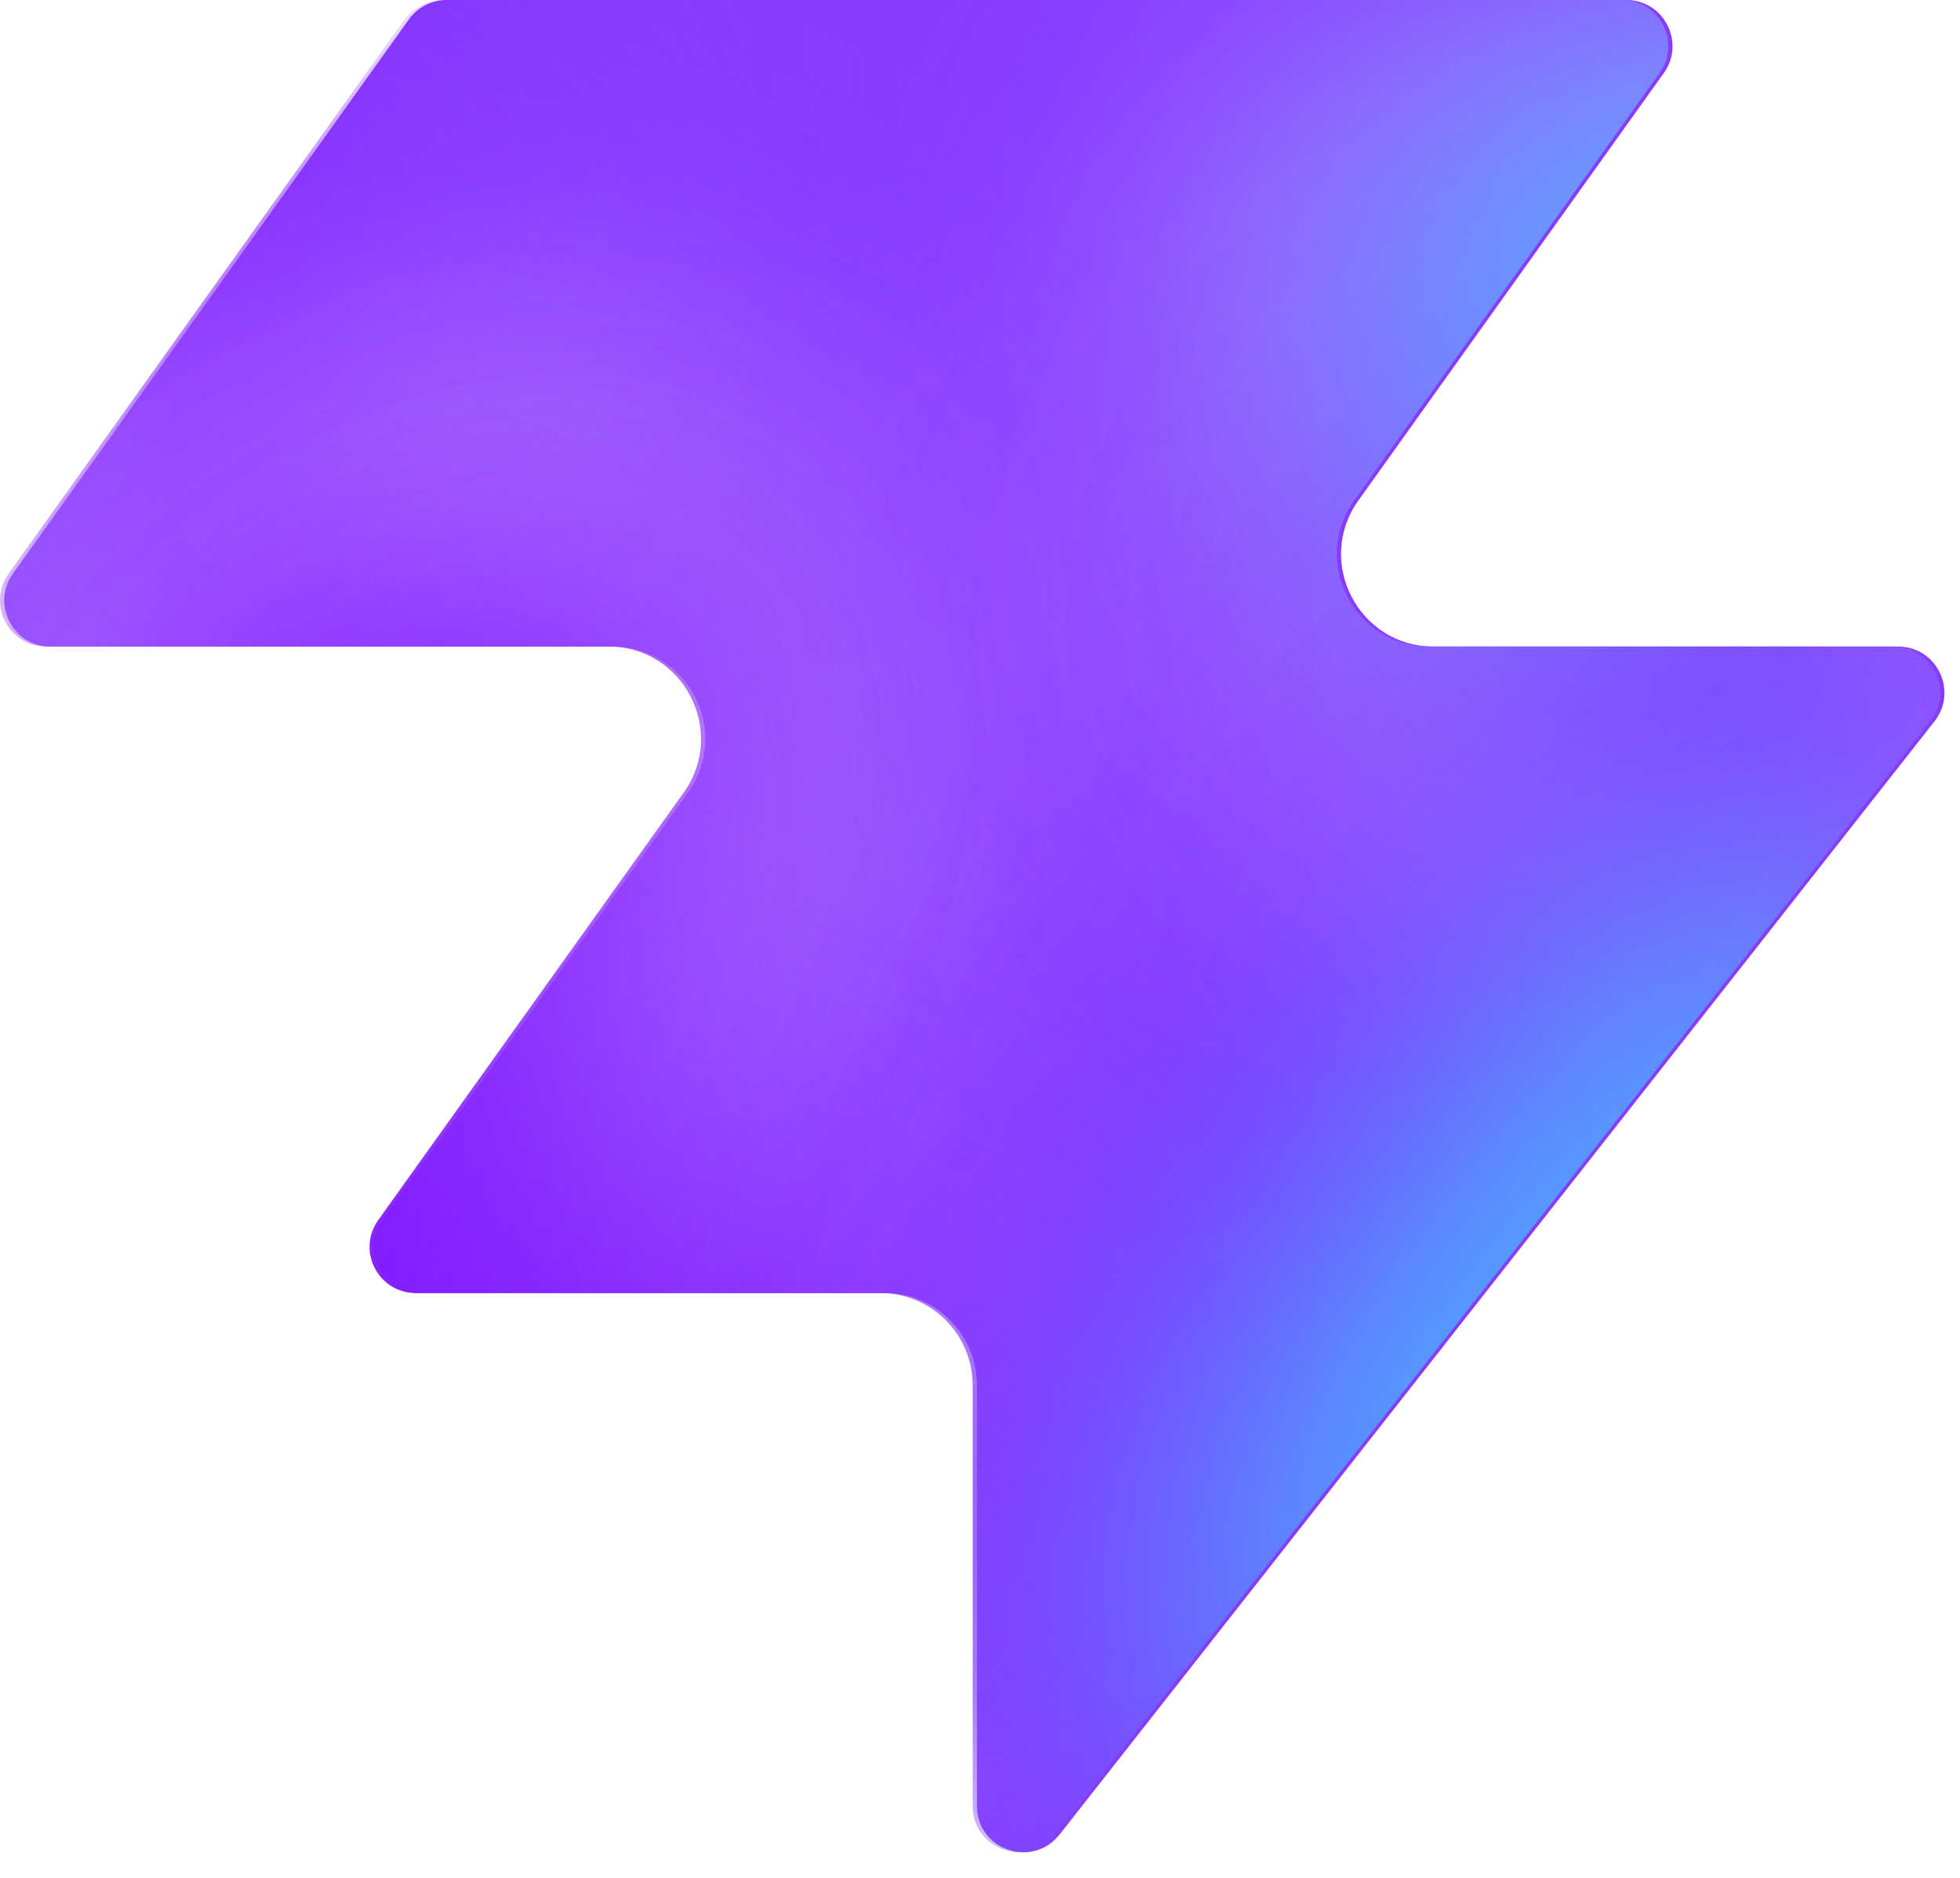
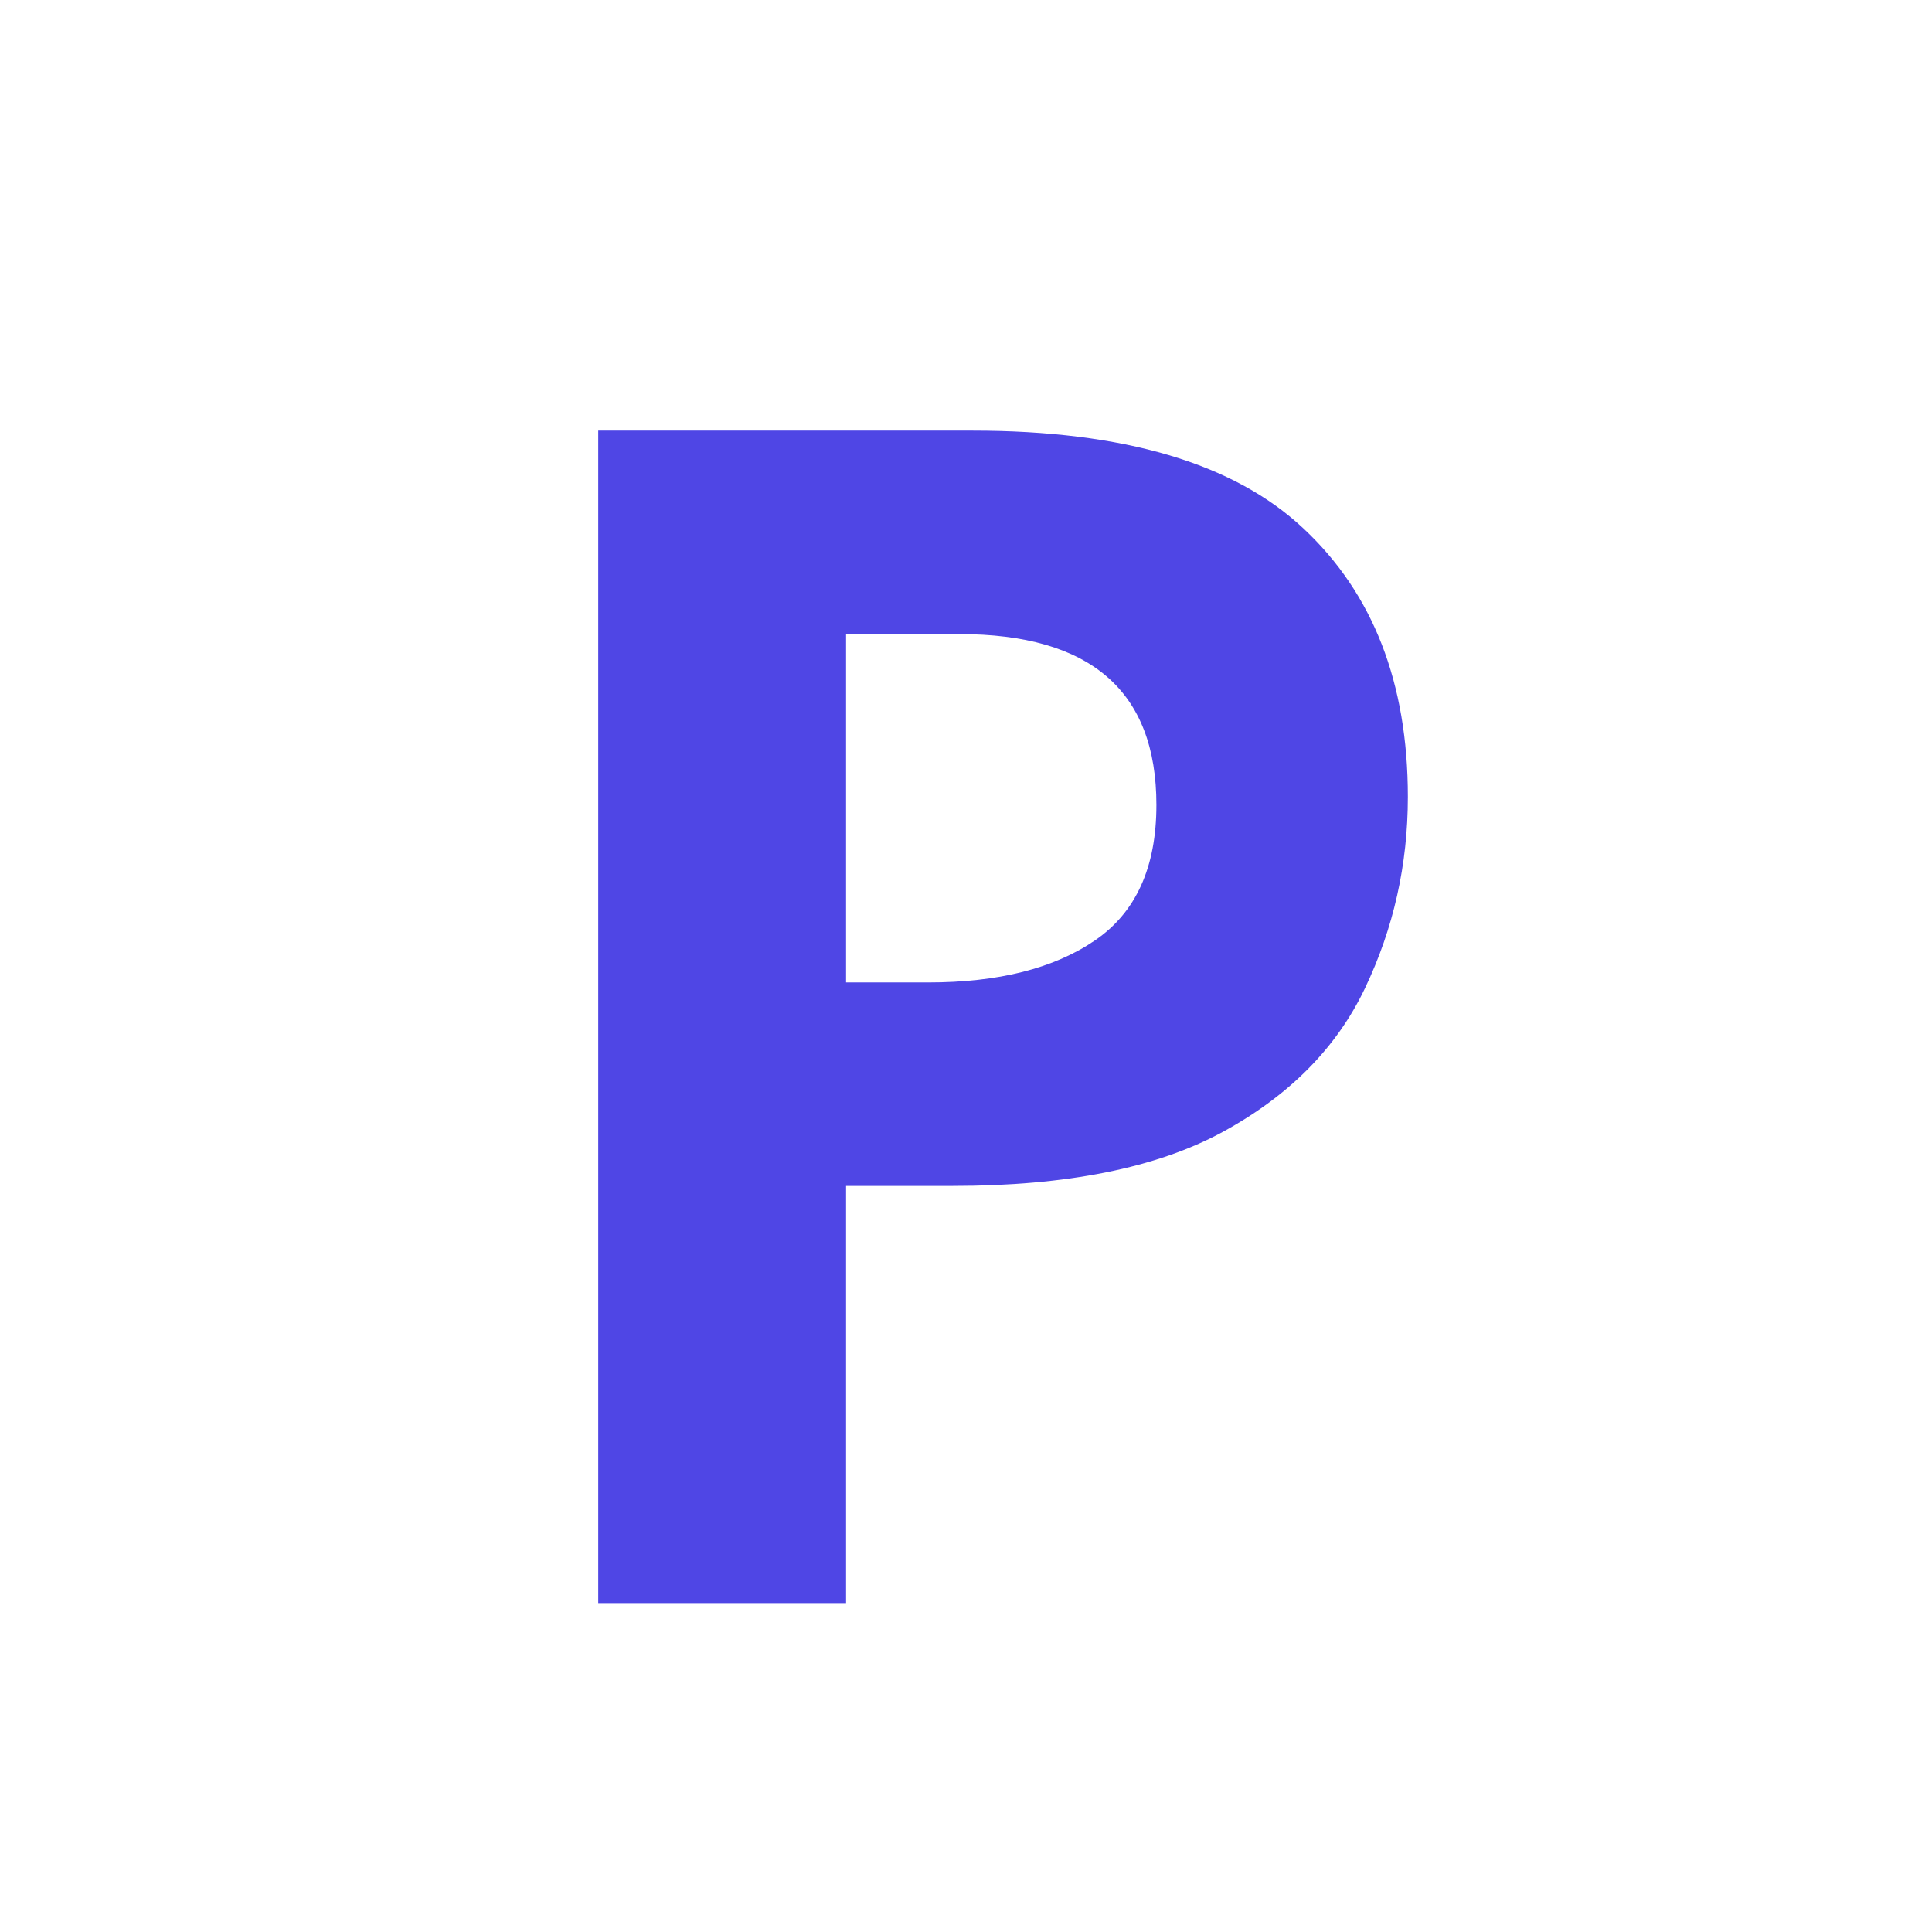
- <svg xmlns="http://www.w3.org/2000/svg" width="48" height="46" fill="none" viewBox="0 0 48 46">
-   <path fill="#863bff" d="M25.946 44.938c-.664.845-2.021.375-2.021-.698V33.937a2.26 2.26 0 0 0-2.262-2.262H10.287c-.92 0-1.456-1.04-.92-1.788l7.48-10.471c1.07-1.497 0-3.578-1.842-3.578H1.237c-.92 0-1.456-1.04-.92-1.788L10.013.474c.214-.297.556-.474.92-.474h28.894c.92 0 1.456 1.04.92 1.788l-7.48 10.471c-1.07 1.498 0 3.579 1.842 3.579h11.377c.943 0 1.473 1.088.89 1.83L25.947 44.94z" style="fill:#863bff;fill:color(display-p3 .525 .23 1);fill-opacity:1" />
-   <mask id="a" width="48" height="46" x="0" y="0" maskUnits="userSpaceOnUse" style="mask-type:alpha">
-     <path fill="#000" d="M25.842 44.938c-.664.844-2.021.375-2.021-.698V33.937a2.26 2.26 0 0 0-2.262-2.262H10.183c-.92 0-1.456-1.04-.92-1.788l7.48-10.471c1.07-1.498 0-3.579-1.842-3.579H1.133c-.92 0-1.456-1.04-.92-1.787L9.91.473c.214-.297.556-.474.92-.474h28.894c.92 0 1.456 1.04.92 1.788l-7.48 10.471c-1.07 1.498 0 3.578 1.842 3.578h11.377c.943 0 1.473 1.088.89 1.832L25.843 44.94z" style="fill:#000;fill-opacity:1" />
-   </mask>
-   <g mask="url(#a)">
-     <g filter="url(#b)">
-       <ellipse cx="5.508" cy="14.704" fill="#ede6ff" rx="5.508" ry="14.704" style="fill:#ede6ff;fill:color(display-p3 .927 .903 1);fill-opacity:1" transform="matrix(.00324 1 1 -.00324 -4.47 31.516)" />
-     </g>
-     <g filter="url(#c)">
-       <ellipse cx="10.399" cy="29.851" fill="#ede6ff" rx="10.399" ry="29.851" style="fill:#ede6ff;fill:color(display-p3 .927 .903 1);fill-opacity:1" transform="matrix(.00324 1 1 -.00324 -39.328 7.883)" />
-     </g>
-     <g filter="url(#d)">
-       <ellipse cx="5.508" cy="30.487" fill="#7e14ff" rx="5.508" ry="30.487" style="fill:#7e14ff;fill:color(display-p3 .492 .077 1);fill-opacity:1" transform="rotate(89.814 -25.913 -14.639)scale(1 -1)" />
-     </g>
-     <g filter="url(#e)">
-       <ellipse cx="5.508" cy="30.599" fill="#7e14ff" rx="5.508" ry="30.599" style="fill:#7e14ff;fill:color(display-p3 .492 .077 1);fill-opacity:1" transform="rotate(89.814 -32.644 -3.334)scale(1 -1)" />
-     </g>
-     <g filter="url(#f)">
-       <ellipse cx="5.508" cy="30.599" fill="#7e14ff" rx="5.508" ry="30.599" style="fill:#7e14ff;fill:color(display-p3 .492 .077 1);fill-opacity:1" transform="matrix(.00324 1 1 -.00324 -34.34 30.47)" />
-     </g>
-     <g filter="url(#g)">
-       <ellipse cx="14.072" cy="22.078" fill="#ede6ff" rx="14.072" ry="22.078" style="fill:#ede6ff;fill:color(display-p3 .927 .903 1);fill-opacity:1" transform="rotate(93.35 24.506 48.493)scale(-1 1)" />
-     </g>
-     <g filter="url(#h)">
-       <ellipse cx="3.47" cy="21.501" fill="#7e14ff" rx="3.47" ry="21.501" style="fill:#7e14ff;fill:color(display-p3 .492 .077 1);fill-opacity:1" transform="rotate(89.009 28.708 47.59)scale(-1 1)" />
-     </g>
-     <g filter="url(#i)">
-       <ellipse cx="3.47" cy="21.501" fill="#7e14ff" rx="3.47" ry="21.501" style="fill:#7e14ff;fill:color(display-p3 .492 .077 1);fill-opacity:1" transform="rotate(89.009 28.708 47.59)scale(-1 1)" />
-     </g>
-     <g filter="url(#j)">
-       <ellipse cx=".387" cy="8.972" fill="#7e14ff" rx="4.407" ry="29.108" style="fill:#7e14ff;fill:color(display-p3 .492 .077 1);fill-opacity:1" transform="rotate(39.51 .387 8.972)" />
-     </g>
-     <g filter="url(#k)">
-       <ellipse cx="47.523" cy="-6.092" fill="#7e14ff" rx="4.407" ry="29.108" style="fill:#7e14ff;fill:color(display-p3 .492 .077 1);fill-opacity:1" transform="rotate(37.892 47.523 -6.092)" />
-     </g>
-     <g filter="url(#l)">
-       <ellipse cx="41.412" cy="6.333" fill="#47bfff" rx="5.971" ry="9.665" style="fill:#47bfff;fill:color(display-p3 .28 .748 1);fill-opacity:1" transform="rotate(37.892 41.412 6.333)" />
-     </g>
-     <g filter="url(#m)">
-       <ellipse cx="-1.879" cy="38.332" fill="#7e14ff" rx="4.407" ry="29.108" style="fill:#7e14ff;fill:color(display-p3 .492 .077 1);fill-opacity:1" transform="rotate(37.892 -1.88 38.332)" />
-     </g>
-     <g filter="url(#n)">
-       <ellipse cx="-1.879" cy="38.332" fill="#7e14ff" rx="4.407" ry="29.108" style="fill:#7e14ff;fill:color(display-p3 .492 .077 1);fill-opacity:1" transform="rotate(37.892 -1.88 38.332)" />
-     </g>
-     <g filter="url(#o)">
-       <ellipse cx="35.651" cy="29.907" fill="#7e14ff" rx="4.407" ry="29.108" style="fill:#7e14ff;fill:color(display-p3 .492 .077 1);fill-opacity:1" transform="rotate(37.892 35.651 29.907)" />
-     </g>
-     <g filter="url(#p)">
-       <ellipse cx="38.418" cy="32.4" fill="#47bfff" rx="5.971" ry="15.297" style="fill:#47bfff;fill:color(display-p3 .28 .748 1);fill-opacity:1" transform="rotate(37.892 38.418 32.4)" />
-     </g>
-   </g>
-   <defs>
-     <filter id="b" width="60.045" height="41.654" x="-19.77" y="16.149" color-interpolation-filters="sRGB" filterUnits="userSpaceOnUse">
-       <feFlood flood-opacity="0" result="BackgroundImageFix" />
-       <feBlend in="SourceGraphic" in2="BackgroundImageFix" result="shape" />
-       <feGaussianBlur result="effect1_foregroundBlur_2002_17158" stdDeviation="7.659" />
-     </filter>
-     <filter id="c" width="90.34" height="51.437" x="-54.613" y="-7.533" color-interpolation-filters="sRGB" filterUnits="userSpaceOnUse">
-       <feFlood flood-opacity="0" result="BackgroundImageFix" />
-       <feBlend in="SourceGraphic" in2="BackgroundImageFix" result="shape" />
-       <feGaussianBlur result="effect1_foregroundBlur_2002_17158" stdDeviation="7.659" />
-     </filter>
-     <filter id="d" width="79.355" height="29.4" x="-49.64" y="2.03" color-interpolation-filters="sRGB" filterUnits="userSpaceOnUse">
-       <feFlood flood-opacity="0" result="BackgroundImageFix" />
-       <feBlend in="SourceGraphic" in2="BackgroundImageFix" result="shape" />
-       <feGaussianBlur result="effect1_foregroundBlur_2002_17158" stdDeviation="4.596" />
-     </filter>
-     <filter id="e" width="79.579" height="29.4" x="-45.045" y="20.029" color-interpolation-filters="sRGB" filterUnits="userSpaceOnUse">
-       <feFlood flood-opacity="0" result="BackgroundImageFix" />
-       <feBlend in="SourceGraphic" in2="BackgroundImageFix" result="shape" />
-       <feGaussianBlur result="effect1_foregroundBlur_2002_17158" stdDeviation="4.596" />
-     </filter>
-     <filter id="f" width="79.579" height="29.4" x="-43.513" y="21.178" color-interpolation-filters="sRGB" filterUnits="userSpaceOnUse">
-       <feFlood flood-opacity="0" result="BackgroundImageFix" />
-       <feBlend in="SourceGraphic" in2="BackgroundImageFix" result="shape" />
-       <feGaussianBlur result="effect1_foregroundBlur_2002_17158" stdDeviation="4.596" />
-     </filter>
-     <filter id="g" width="74.749" height="58.852" x="15.756" y="-17.901" color-interpolation-filters="sRGB" filterUnits="userSpaceOnUse">
-       <feFlood flood-opacity="0" result="BackgroundImageFix" />
-       <feBlend in="SourceGraphic" in2="BackgroundImageFix" result="shape" />
-       <feGaussianBlur result="effect1_foregroundBlur_2002_17158" stdDeviation="7.659" />
-     </filter>
-     <filter id="h" width="61.377" height="25.362" x="23.548" y="2.284" color-interpolation-filters="sRGB" filterUnits="userSpaceOnUse">
-       <feFlood flood-opacity="0" result="BackgroundImageFix" />
-       <feBlend in="SourceGraphic" in2="BackgroundImageFix" result="shape" />
-       <feGaussianBlur result="effect1_foregroundBlur_2002_17158" stdDeviation="4.596" />
-     </filter>
-     <filter id="i" width="61.377" height="25.362" x="23.548" y="2.284" color-interpolation-filters="sRGB" filterUnits="userSpaceOnUse">
-       <feFlood flood-opacity="0" result="BackgroundImageFix" />
-       <feBlend in="SourceGraphic" in2="BackgroundImageFix" result="shape" />
-       <feGaussianBlur result="effect1_foregroundBlur_2002_17158" stdDeviation="4.596" />
-     </filter>
-     <filter id="j" width="56.045" height="63.649" x="-27.636" y="-22.853" color-interpolation-filters="sRGB" filterUnits="userSpaceOnUse">
-       <feFlood flood-opacity="0" result="BackgroundImageFix" />
-       <feBlend in="SourceGraphic" in2="BackgroundImageFix" result="shape" />
-       <feGaussianBlur result="effect1_foregroundBlur_2002_17158" stdDeviation="4.596" />
-     </filter>
-     <filter id="k" width="54.814" height="64.646" x="20.116" y="-38.415" color-interpolation-filters="sRGB" filterUnits="userSpaceOnUse">
-       <feFlood flood-opacity="0" result="BackgroundImageFix" />
-       <feBlend in="SourceGraphic" in2="BackgroundImageFix" result="shape" />
-       <feGaussianBlur result="effect1_foregroundBlur_2002_17158" stdDeviation="4.596" />
-     </filter>
-     <filter id="l" width="33.541" height="35.313" x="24.641" y="-11.323" color-interpolation-filters="sRGB" filterUnits="userSpaceOnUse">
-       <feFlood flood-opacity="0" result="BackgroundImageFix" />
-       <feBlend in="SourceGraphic" in2="BackgroundImageFix" result="shape" />
-       <feGaussianBlur result="effect1_foregroundBlur_2002_17158" stdDeviation="4.596" />
-     </filter>
-     <filter id="m" width="54.814" height="64.646" x="-29.286" y="6.009" color-interpolation-filters="sRGB" filterUnits="userSpaceOnUse">
-       <feFlood flood-opacity="0" result="BackgroundImageFix" />
-       <feBlend in="SourceGraphic" in2="BackgroundImageFix" result="shape" />
-       <feGaussianBlur result="effect1_foregroundBlur_2002_17158" stdDeviation="4.596" />
-     </filter>
-     <filter id="n" width="54.814" height="64.646" x="-29.286" y="6.009" color-interpolation-filters="sRGB" filterUnits="userSpaceOnUse">
-       <feFlood flood-opacity="0" result="BackgroundImageFix" />
-       <feBlend in="SourceGraphic" in2="BackgroundImageFix" result="shape" />
-       <feGaussianBlur result="effect1_foregroundBlur_2002_17158" stdDeviation="4.596" />
-     </filter>
-     <filter id="o" width="54.814" height="64.646" x="8.244" y="-2.416" color-interpolation-filters="sRGB" filterUnits="userSpaceOnUse">
-       <feFlood flood-opacity="0" result="BackgroundImageFix" />
-       <feBlend in="SourceGraphic" in2="BackgroundImageFix" result="shape" />
-       <feGaussianBlur result="effect1_foregroundBlur_2002_17158" stdDeviation="4.596" />
-     </filter>
-     <filter id="p" width="39.409" height="43.623" x="18.713" y="10.588" color-interpolation-filters="sRGB" filterUnits="userSpaceOnUse">
-       <feFlood flood-opacity="0" result="BackgroundImageFix" />
-       <feBlend in="SourceGraphic" in2="BackgroundImageFix" result="shape" />
-       <feGaussianBlur result="effect1_foregroundBlur_2002_17158" stdDeviation="4.596" />
-     </filter>
-   </defs>
+ <svg xmlns="http://www.w3.org/2000/svg" viewBox="0 0 100 100">
+   <text x="50%" y="50%" dominant-baseline="central" text-anchor="middle" font-size="85" font-family="sans-serif" font-weight="bold" fill="#4f46e5">P</text>
</svg>
